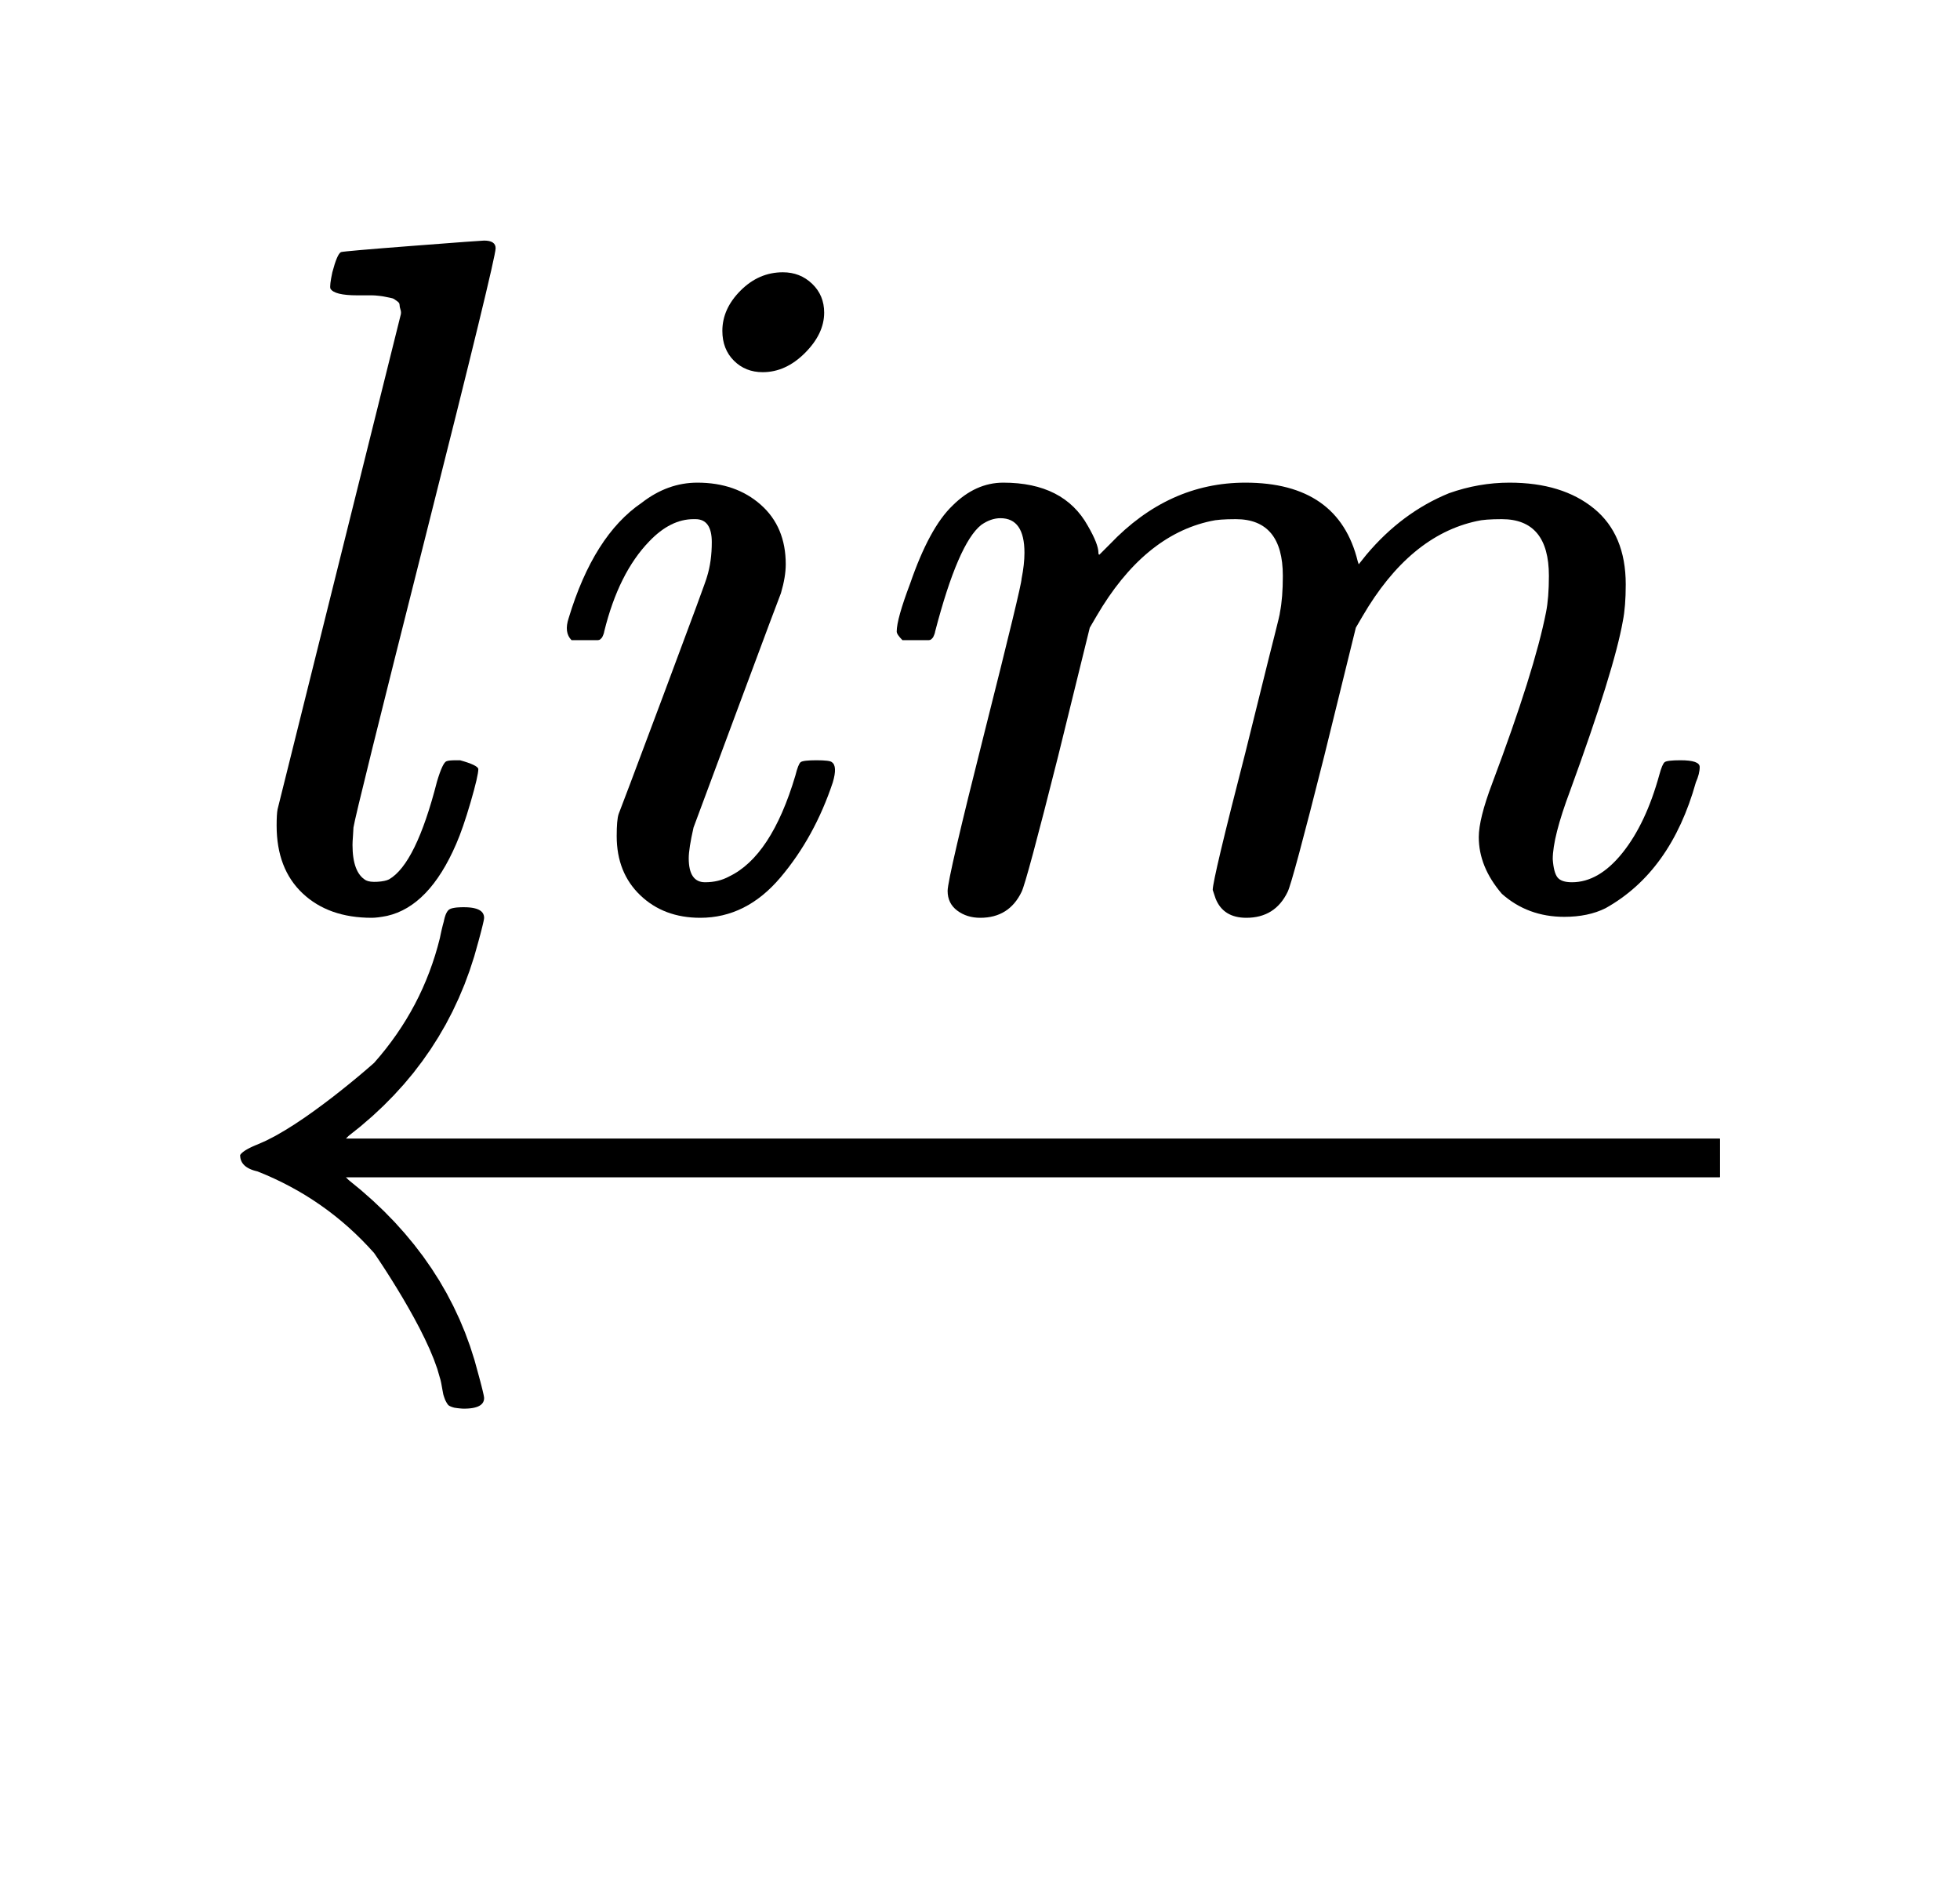
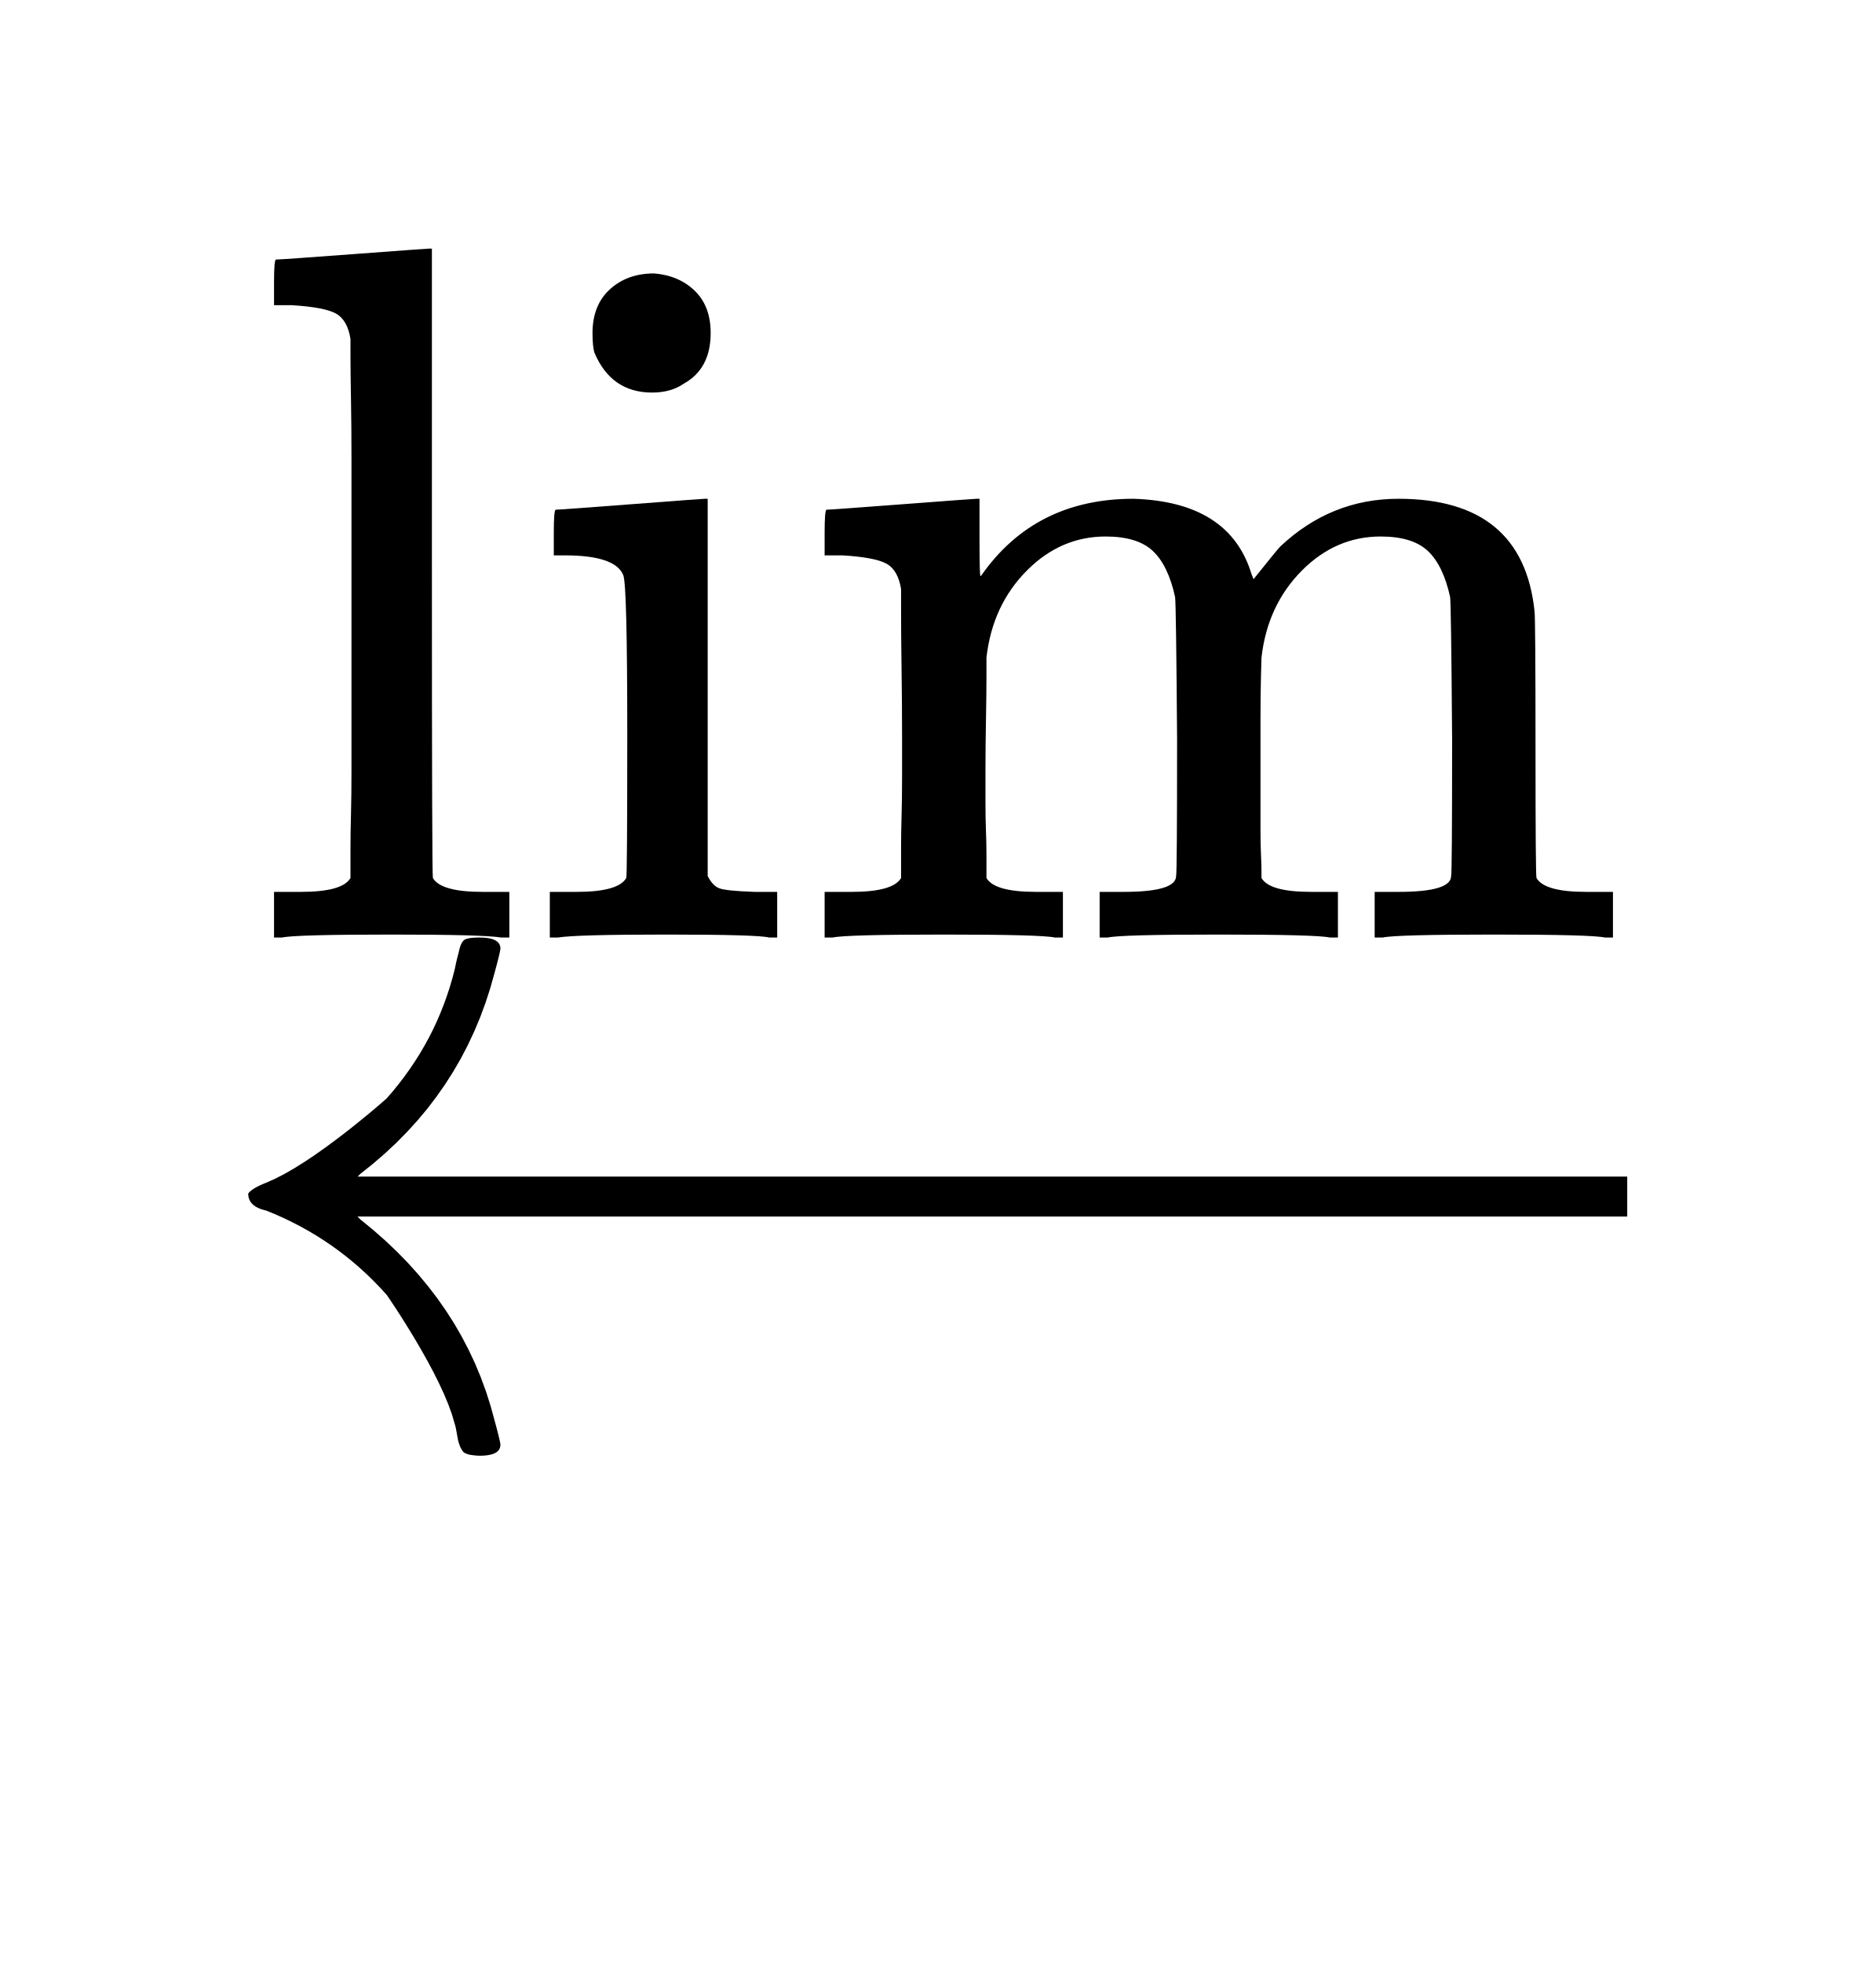
- <svg xmlns="http://www.w3.org/2000/svg" viewBox="0 0 81.623 79.058" width="81.623" height="79.058">
-   <path d="M15.48 38.218 Q13.68 38.218 12.6 37.198 Q11.52 36.178 11.52 34.378 Q11.52 33.898 11.56 33.698 L16.68 13.138 Q16.72 13.018 16.68 12.898 Q16.64 12.778 16.64 12.698 Q16.64 12.618 16.56 12.558 Q16.48 12.498 16.42 12.458 Q16.36 12.418 16.24 12.398 Q16.12 12.378 16.04 12.358 Q15.96 12.338 15.78 12.318 Q15.6 12.298 15.5 12.298 Q15.4 12.298 15.2 12.298 Q15 12.298 14.88 12.298 Q13.92 12.298 13.76 12.018 Q13.72 11.898 13.84 11.338 Q14.04 10.578 14.2 10.498 Q14.32 10.458 17.18 10.238 Q20.04 10.018 20.16 10.018 Q20.64 10.018 20.64 10.338 Q20.64 10.778 17.72 22.338 Q14.8 33.898 14.72 34.458 Q14.72 34.538 14.7 34.798 Q14.68 35.058 14.68 35.178 Q14.68 36.338 15.24 36.658 Q15.4 36.738 15.72 36.718 Q16.04 36.698 16.2 36.618 Q17.32 35.978 18.2 32.538 Q18.44 31.738 18.6 31.698 Q18.68 31.658 19 31.658 L19.16 31.658 Q19.88 31.858 19.92 32.018 Q19.92 32.298 19.6 33.398 Q19.28 34.498 19 35.138 Q17.88 37.738 16.12 38.138 Q15.72 38.218 15.48 38.218 L15.48 38.218 Z" fill="rgba(0,0,0,1)" fill-rule="evenodd" stroke="none" />
-   <path d="M30.082 13.778 Q30.082 12.858 30.842 12.098 Q31.602 11.338 32.602 11.338 Q33.322 11.338 33.822 11.818 Q34.322 12.298 34.322 13.018 Q34.322 13.898 33.522 14.698 Q32.722 15.498 31.762 15.498 Q31.042 15.498 30.562 15.018 Q30.082 14.538 30.082 13.778 L30.082 13.778 Z M29.642 22.578 Q29.642 21.618 28.962 21.618 L28.882 21.618 Q27.922 21.618 27.042 22.538 Q25.762 23.858 25.162 26.298 Q25.162 26.338 25.122 26.438 Q25.082 26.538 25.062 26.558 Q25.042 26.578 25.002 26.618 Q24.962 26.658 24.862 26.658 Q24.762 26.658 24.682 26.658 Q24.602 26.658 24.362 26.658 L23.802 26.658 Q23.482 26.338 23.682 25.738 Q24.722 22.298 26.722 20.938 Q27.802 20.098 29.042 20.098 Q30.642 20.098 31.682 21.018 Q32.722 21.938 32.722 23.498 Q32.722 24.018 32.522 24.698 Q32.482 24.778 30.682 29.618 L28.882 34.458 Q28.682 35.338 28.682 35.738 Q28.682 36.738 29.362 36.738 Q29.922 36.738 30.362 36.498 Q32.122 35.658 33.122 32.298 Q33.242 31.818 33.342 31.738 Q33.442 31.658 34.002 31.658 Q34.562 31.658 34.642 31.738 Q34.882 31.898 34.682 32.578 Q33.922 34.858 32.502 36.538 Q31.082 38.218 29.162 38.218 Q27.642 38.218 26.662 37.278 Q25.682 36.338 25.682 34.818 Q25.682 34.138 25.762 33.898 Q25.802 33.818 27.622 28.958 Q29.442 24.098 29.442 24.018 Q29.642 23.378 29.642 22.578 L29.642 22.578 Z" fill="rgba(0,0,0,1)" fill-rule="evenodd" stroke="none" />
-   <path d="M40.823 38.218 Q40.263 38.218 39.863 37.918 Q39.463 37.618 39.463 37.098 Q39.463 36.578 41.003 30.478 Q42.543 24.378 42.543 24.098 Q42.663 23.498 42.663 23.018 Q42.663 21.578 41.663 21.578 Q41.263 21.578 40.863 21.858 Q39.903 22.618 38.943 26.298 Q38.943 26.338 38.903 26.438 Q38.863 26.538 38.843 26.558 Q38.823 26.578 38.783 26.618 Q38.743 26.658 38.643 26.658 Q38.543 26.658 38.463 26.658 Q38.383 26.658 38.143 26.658 L37.583 26.658 Q37.343 26.418 37.343 26.298 Q37.343 25.778 37.903 24.298 Q38.703 21.978 39.663 21.058 Q40.623 20.098 41.783 20.098 Q44.303 20.098 45.303 21.898 Q45.743 22.658 45.743 23.018 Q45.743 23.098 45.783 23.098 L46.223 22.658 Q48.663 20.098 51.863 20.098 Q55.743 20.098 56.543 23.378 L56.583 23.498 L56.903 23.098 Q58.383 21.338 60.343 20.538 Q61.583 20.098 62.863 20.098 Q65.063 20.098 66.383 21.178 Q67.703 22.258 67.703 24.338 Q67.703 25.258 67.583 25.858 Q67.223 27.898 65.383 32.938 Q64.663 34.858 64.663 35.778 Q64.703 36.338 64.863 36.538 Q65.023 36.738 65.463 36.738 Q66.583 36.738 67.563 35.518 Q68.543 34.298 69.103 32.258 Q69.223 31.818 69.323 31.738 Q69.423 31.658 69.983 31.658 Q70.783 31.658 70.783 31.938 Q70.783 32.218 70.623 32.578 Q69.583 36.298 66.863 37.818 Q66.143 38.178 65.143 38.178 Q63.623 38.178 62.543 37.218 Q61.583 36.098 61.583 34.858 Q61.583 34.098 62.143 32.618 Q63.903 27.938 64.383 25.498 Q64.503 24.898 64.503 23.978 Q64.503 21.618 62.543 21.618 Q61.823 21.618 61.503 21.698 Q58.703 22.298 56.743 25.658 L56.463 26.138 L55.143 31.498 Q53.823 36.738 53.623 37.138 Q53.103 38.218 51.903 38.218 Q50.943 38.218 50.623 37.418 L50.503 37.058 Q50.503 36.618 51.863 31.338 Q52.183 30.058 52.523 28.678 Q52.863 27.298 53.083 26.438 Q53.303 25.578 53.303 25.498 Q53.423 24.898 53.423 23.978 Q53.423 21.618 51.463 21.618 Q50.743 21.618 50.423 21.698 Q47.623 22.298 45.663 25.658 L45.383 26.138 L44.063 31.498 Q42.743 36.738 42.543 37.138 Q42.023 38.218 40.823 38.218 L40.823 38.218 Z" fill="rgba(0,0,0,1)" fill-rule="evenodd" stroke="none" />
-   <path d="M71.623 47.418 L14.4 47.418 L14.52 47.298 L15.024 46.896 L15.506 46.48 L15.966 46.05 L16.403 45.607 L16.819 45.15 L17.212 44.68 L17.582 44.195 L17.931 43.697 L18.257 43.185 L18.562 42.66 L18.844 42.12 L19.103 41.567 L19.341 41.001 L19.556 40.42 L19.749 39.826 L19.92 39.218 L19.949 39.11 L19.976 39.009 L20.002 38.914 L20.025 38.825 L20.047 38.741 L20.066 38.664 L20.084 38.593 L20.1 38.527 L20.114 38.468 L20.126 38.414 L20.137 38.367 L20.145 38.325 L20.152 38.289 L20.156 38.259 L20.159 38.236 L20.16 38.218 L20.157 38.165 L20.147 38.115 L20.13 38.069 L20.108 38.026 L20.078 37.986 L20.042 37.95 L19.999 37.917 L19.95 37.888 L19.894 37.862 L19.832 37.84 L19.763 37.821 L19.688 37.805 L19.605 37.793 L19.517 37.785 L19.422 37.779 L19.32 37.778 L19.261 37.778 L19.205 37.779 L19.152 37.781 L19.101 37.784 L19.053 37.787 L19.007 37.791 L18.965 37.796 L18.924 37.802 L18.887 37.809 L18.852 37.816 L18.82 37.824 L18.791 37.833 L18.764 37.843 L18.74 37.854 L18.719 37.865 L18.7 37.878 L18.683 37.891 L18.666 37.908 L18.65 37.926 L18.634 37.947 L18.619 37.97 L18.604 37.995 L18.589 38.023 L18.575 38.053 L18.561 38.085 L18.548 38.12 L18.536 38.157 L18.523 38.196 L18.512 38.238 L18.501 38.282 L18.49 38.329 L18.48 38.378 L18.47 38.413 L18.46 38.45 L18.45 38.487 L18.44 38.525 L18.43 38.565 L18.42 38.605 L18.41 38.646 L18.4 38.688 L18.39 38.73 L18.38 38.774 L18.37 38.819 L18.36 38.865 L18.35 38.911 L18.34 38.959 L18.33 39.008 L18.32 39.058 L18.225 39.42 L18.12 39.778 L18.004 40.131 L17.879 40.478 L17.743 40.821 L17.598 41.158 L17.442 41.491 L17.276 41.818 L17.099 42.141 L16.913 42.458 L16.716 42.77 L16.509 43.078 L16.292 43.38 L16.065 43.678 L15.828 43.97 L15.58 44.258 L15.546 44.288 L15.449 44.373 L15.294 44.507 L15.087 44.684 L14.834 44.896 L14.541 45.136 L14.214 45.399 L13.86 45.677 L13.482 45.964 L13.089 46.253 L12.686 46.538 L12.278 46.811 L11.871 47.066 L11.472 47.297 L11.086 47.496 L10.72 47.658 L10.647 47.687 L10.578 47.717 L10.512 47.746 L10.45 47.775 L10.392 47.804 L10.338 47.832 L10.287 47.86 L10.24 47.888 L10.197 47.915 L10.158 47.943 L10.122 47.969 L10.09 47.996 L10.062 48.022 L10.037 48.047 L10.017 48.073 L10 48.098 L10.003 48.161 L10.011 48.222 L10.025 48.28 L10.045 48.335 L10.07 48.388 L10.101 48.437 L10.138 48.484 L10.18 48.528 L10.228 48.569 L10.281 48.607 L10.34 48.642 L10.405 48.675 L10.475 48.705 L10.551 48.732 L10.633 48.756 L10.72 48.778 L11.072 48.922 L11.417 49.076 L11.756 49.239 L12.088 49.411 L12.414 49.591 L12.734 49.781 L13.047 49.98 L13.354 50.188 L13.655 50.405 L13.949 50.631 L14.237 50.866 L14.518 51.11 L14.793 51.363 L15.062 51.626 L15.324 51.897 L15.58 52.178 L15.605 52.215 L15.678 52.321 L15.792 52.491 L15.941 52.716 L16.119 52.991 L16.32 53.309 L16.539 53.663 L16.77 54.047 L17.006 54.454 L17.242 54.876 L17.472 55.308 L17.689 55.743 L17.889 56.174 L18.064 56.595 L18.21 56.998 L18.32 57.378 L18.325 57.393 L18.33 57.409 L18.335 57.427 L18.34 57.445 L18.345 57.464 L18.35 57.484 L18.355 57.506 L18.36 57.528 L18.365 57.551 L18.37 57.574 L18.375 57.599 L18.38 57.625 L18.385 57.652 L18.39 57.679 L18.395 57.708 L18.4 57.738 L18.401 57.741 L18.402 57.749 L18.405 57.763 L18.408 57.78 L18.411 57.801 L18.416 57.825 L18.421 57.851 L18.425 57.878 L18.431 57.906 L18.436 57.933 L18.441 57.96 L18.446 57.986 L18.45 58.009 L18.454 58.029 L18.457 58.045 L18.46 58.058 L18.462 58.068 L18.465 58.078 L18.468 58.09 L18.472 58.102 L18.476 58.115 L18.48 58.128 L18.485 58.142 L18.489 58.157 L18.495 58.172 L18.5 58.188 L18.506 58.205 L18.512 58.222 L18.519 58.24 L18.526 58.258 L18.533 58.278 L18.54 58.298 L18.541 58.3 L18.544 58.305 L18.548 58.314 L18.555 58.326 L18.562 58.341 L18.571 58.357 L18.58 58.374 L18.59 58.393 L18.601 58.412 L18.613 58.43 L18.624 58.449 L18.636 58.466 L18.648 58.482 L18.659 58.497 L18.67 58.509 L18.68 58.518 L18.69 58.525 L18.701 58.532 L18.712 58.539 L18.724 58.546 L18.737 58.553 L18.75 58.559 L18.764 58.566 L18.779 58.572 L18.794 58.578 L18.81 58.584 L18.827 58.59 L18.844 58.596 L18.862 58.601 L18.881 58.607 L18.9 58.612 L18.92 58.618 L18.923 58.618 L18.931 58.619 L18.943 58.621 L18.96 58.624 L18.981 58.627 L19.004 58.63 L19.031 58.634 L19.06 58.638 L19.091 58.641 L19.123 58.645 L19.156 58.648 L19.19 58.651 L19.224 58.654 L19.257 58.656 L19.289 58.657 L19.32 58.658 L19.422 58.656 L19.517 58.651 L19.605 58.642 L19.688 58.63 L19.763 58.614 L19.832 58.595 L19.894 58.573 L19.95 58.547 L19.999 58.518 L20.042 58.485 L20.078 58.449 L20.108 58.41 L20.13 58.367 L20.147 58.32 L20.157 58.271 L20.16 58.218 L20.159 58.2 L20.156 58.176 L20.152 58.146 L20.145 58.11 L20.137 58.069 L20.126 58.021 L20.114 57.968 L20.1 57.908 L20.084 57.843 L20.066 57.771 L20.047 57.694 L20.025 57.611 L20.002 57.521 L19.976 57.426 L19.949 57.325 L19.92 57.218 L19.758 56.628 L19.573 56.05 L19.365 55.484 L19.133 54.928 L18.877 54.384 L18.598 53.85 L18.296 53.328 L17.97 52.818 L17.621 52.318 L17.248 51.83 L16.852 51.353 L16.433 50.887 L15.99 50.433 L15.523 49.99 L15.033 49.558 L14.52 49.138 L14.4 49.018 L71.623 49.018" fill="rgba(0,0,0,1)" fill-rule="nonzero" stroke="none" />
-   <path d="M14 47.418 L14 49.018 L71.623 49.018 L71.623 47.418 L14 47.418" fill="rgba(0,0,0,1)" fill-rule="nonzero" stroke="none" />
+ <svg xmlns="http://www.w3.org/2000/svg" viewBox="0 0 75.556 79.058" width="75.556" height="79.058">
+   <path d="M11.12 10.458 Q11.32 10.458 14.26 10.238 Q17.2 10.018 17.28 10.018 L17.4 10.018 L17.4 22.618 Q17.4 35.298 17.44 35.378 Q17.76 35.938 19.44 35.938 L19.88 35.938 L20.52 35.938 L20.52 37.778 L20.2 37.778 Q19.48 37.658 15.8 37.658 Q11.88 37.658 11.36 37.778 L11.04 37.778 L11.04 35.938 L11.68 35.938 L12.12 35.938 Q13.8 35.938 14.12 35.378 L14.12 35.058 Q14.12 34.698 14.12 34.138 Q14.12 33.578 14.14 32.818 Q14.16 32.058 14.16 31.078 Q14.16 30.098 14.16 29.078 Q14.16 28.058 14.16 26.878 Q14.16 25.698 14.16 24.618 Q14.16 23.138 14.16 21.478 Q14.16 19.818 14.16 18.498 Q14.16 17.178 14.14 16.078 Q14.12 14.978 14.12 14.338 Q14.12 13.698 14.12 13.658 Q14 12.898 13.54 12.638 Q13.08 12.378 11.76 12.298 L11.04 12.298 L11.04 11.378 Q11.04 10.458 11.12 10.458 L11.12 10.458 Z" fill="rgba(0,0,0,1)" fill-rule="evenodd" stroke="none" />
+   <path d="M26.351 11.018 Q27.351 11.098 27.991 11.718 Q28.631 12.338 28.631 13.418 Q28.631 14.858 27.551 15.458 Q27.031 15.818 26.271 15.818 Q24.631 15.818 23.951 14.218 Q23.871 13.978 23.871 13.418 Q23.871 12.298 24.571 11.658 Q25.271 11.018 26.351 11.018 L26.351 11.018 Z M22.391 20.538 Q22.551 20.538 25.431 20.318 Q28.311 20.098 28.391 20.098 L28.511 20.098 L28.511 35.298 Q28.711 35.698 28.991 35.798 Q29.271 35.898 30.391 35.938 L31.311 35.938 L31.311 37.778 L30.991 37.778 Q30.551 37.658 26.831 37.658 Q23.191 37.658 22.471 37.778 L22.151 37.778 L22.151 35.938 L22.791 35.938 L23.231 35.938 Q24.911 35.938 25.231 35.378 Q25.271 35.298 25.271 29.578 Q25.271 23.578 25.111 23.178 Q24.791 22.378 22.751 22.378 L22.311 22.378 L22.311 21.458 Q22.311 20.538 22.391 20.538 L22.391 20.538 Z" fill="rgba(0,0,0,1)" fill-rule="evenodd" stroke="none" />
+   <path d="M33.302 20.538 Q33.462 20.538 36.362 20.318 Q39.262 20.098 39.342 20.098 L39.462 20.098 L39.462 21.698 Q39.462 23.218 39.502 23.218 L39.542 23.178 Q41.702 20.098 45.662 20.098 Q49.542 20.218 50.422 23.138 L50.502 23.338 Q51.462 22.138 51.582 22.018 Q53.622 20.098 56.342 20.098 Q61.342 20.098 61.822 24.618 Q61.862 24.898 61.862 30.178 Q61.862 35.298 61.902 35.378 Q62.222 35.938 63.902 35.938 L64.342 35.938 L64.982 35.938 L64.982 37.778 L64.662 37.778 Q64.142 37.658 60.182 37.658 Q56.222 37.658 55.702 37.778 L55.382 37.778 L55.382 35.938 L56.022 35.938 L56.342 35.938 Q58.462 35.938 58.462 35.298 Q58.502 35.218 58.502 29.778 Q58.462 24.378 58.422 24.058 Q58.142 22.778 57.522 22.198 Q56.902 21.618 55.622 21.618 Q53.822 21.618 52.462 22.978 Q51.062 24.378 50.822 26.498 Q50.822 26.538 50.802 27.238 Q50.782 27.938 50.782 29.018 Q50.782 30.098 50.782 31.058 Q50.782 31.658 50.782 32.318 Q50.782 32.978 50.782 33.498 Q50.782 34.018 50.802 34.438 Q50.822 34.858 50.822 35.138 L50.822 35.378 Q51.142 35.938 52.822 35.938 L53.262 35.938 L53.902 35.938 L53.902 37.778 L53.582 37.778 Q53.062 37.658 49.102 37.658 Q45.142 37.658 44.622 37.778 L44.302 37.778 L44.302 35.938 L44.942 35.938 L45.262 35.938 Q47.382 35.938 47.382 35.298 Q47.422 35.218 47.422 29.778 Q47.382 24.378 47.342 24.058 Q47.062 22.778 46.442 22.198 Q45.822 21.618 44.542 21.618 Q42.742 21.618 41.382 22.978 Q39.982 24.378 39.742 26.498 Q39.742 26.538 39.742 27.238 Q39.742 27.938 39.722 29.018 Q39.702 30.098 39.702 31.058 Q39.702 31.658 39.702 32.318 Q39.702 32.978 39.722 33.498 Q39.742 34.018 39.742 34.438 Q39.742 34.858 39.742 35.138 L39.742 35.378 Q40.062 35.938 41.742 35.938 L42.182 35.938 L42.822 35.938 L42.822 37.778 L42.502 37.778 Q41.982 37.658 38.022 37.658 Q34.062 37.658 33.542 37.778 L33.222 37.778 L33.222 35.938 L33.862 35.938 L34.302 35.938 Q35.982 35.938 36.302 35.378 L36.302 35.058 Q36.302 34.698 36.302 34.138 Q36.302 33.578 36.322 32.878 Q36.342 32.178 36.342 31.318 Q36.342 30.458 36.342 29.658 Q36.342 28.418 36.322 26.998 Q36.302 25.578 36.302 24.658 L36.302 23.738 Q36.182 22.978 35.722 22.718 Q35.262 22.458 33.942 22.378 L33.222 22.378 L33.222 21.458 Q33.222 20.538 33.302 20.538 L33.302 20.538 Z" fill="rgba(0,0,0,1)" fill-rule="evenodd" stroke="none" />
+   <path d="M65.556 47.418 L14.4 47.418 L14.52 47.298 L15.024 46.896 L15.506 46.48 L15.966 46.05 L16.403 45.607 L16.819 45.15 L17.212 44.68 L17.582 44.195 L17.931 43.697 L18.257 43.185 L18.562 42.66 L18.844 42.12 L19.103 41.567 L19.341 41.001 L19.556 40.42 L19.749 39.826 L19.92 39.218 L19.949 39.11 L19.976 39.009 L20.002 38.914 L20.025 38.825 L20.047 38.741 L20.066 38.664 L20.084 38.593 L20.1 38.527 L20.114 38.468 L20.126 38.414 L20.137 38.367 L20.145 38.325 L20.152 38.289 L20.156 38.259 L20.159 38.236 L20.16 38.218 L20.157 38.165 L20.147 38.115 L20.13 38.069 L20.108 38.026 L20.078 37.986 L20.042 37.95 L19.999 37.917 L19.95 37.888 L19.894 37.862 L19.832 37.84 L19.763 37.821 L19.688 37.805 L19.605 37.793 L19.517 37.785 L19.422 37.779 L19.32 37.778 L19.261 37.778 L19.205 37.779 L19.152 37.781 L19.101 37.784 L19.053 37.787 L19.007 37.791 L18.965 37.796 L18.924 37.802 L18.887 37.809 L18.852 37.816 L18.82 37.824 L18.791 37.833 L18.764 37.843 L18.74 37.854 L18.719 37.865 L18.7 37.878 L18.683 37.891 L18.666 37.908 L18.65 37.926 L18.634 37.947 L18.619 37.97 L18.604 37.995 L18.589 38.023 L18.575 38.053 L18.561 38.085 L18.548 38.12 L18.536 38.157 L18.523 38.196 L18.512 38.238 L18.501 38.282 L18.49 38.329 L18.48 38.378 L18.47 38.413 L18.46 38.45 L18.45 38.487 L18.44 38.525 L18.43 38.565 L18.42 38.605 L18.41 38.646 L18.4 38.688 L18.39 38.73 L18.38 38.774 L18.37 38.819 L18.36 38.865 L18.35 38.911 L18.34 38.959 L18.33 39.008 L18.32 39.058 L18.225 39.42 L18.12 39.778 L18.004 40.131 L17.879 40.478 L17.743 40.821 L17.598 41.158 L17.442 41.491 L17.276 41.818 L17.099 42.141 L16.913 42.458 L16.716 42.77 L16.509 43.078 L16.292 43.38 L16.065 43.678 L15.828 43.97 L15.58 44.258 L15.546 44.288 L15.449 44.373 L15.294 44.507 L15.087 44.684 L14.834 44.896 L14.541 45.136 L14.214 45.399 L13.86 45.677 L13.482 45.964 L13.089 46.253 L12.686 46.538 L12.278 46.811 L11.871 47.066 L11.472 47.297 L11.086 47.496 L10.72 47.658 L10.647 47.687 L10.578 47.717 L10.512 47.746 L10.45 47.775 L10.392 47.804 L10.338 47.832 L10.287 47.86 L10.24 47.888 L10.197 47.915 L10.158 47.943 L10.122 47.969 L10.09 47.996 L10.062 48.022 L10.037 48.047 L10.017 48.073 L10 48.098 L10.003 48.161 L10.011 48.222 L10.025 48.28 L10.045 48.335 L10.07 48.388 L10.101 48.437 L10.138 48.484 L10.18 48.528 L10.228 48.569 L10.281 48.607 L10.34 48.642 L10.405 48.675 L10.475 48.705 L10.551 48.732 L10.633 48.756 L10.72 48.778 L11.072 48.922 L11.417 49.076 L11.756 49.239 L12.088 49.411 L12.414 49.591 L12.734 49.781 L13.047 49.98 L13.354 50.188 L13.655 50.405 L13.949 50.631 L14.237 50.866 L14.518 51.11 L14.793 51.363 L15.062 51.626 L15.324 51.897 L15.58 52.178 L15.605 52.215 L15.678 52.321 L15.792 52.491 L15.941 52.716 L16.119 52.991 L16.32 53.309 L16.539 53.663 L16.77 54.047 L17.006 54.454 L17.242 54.876 L17.472 55.308 L17.689 55.743 L17.889 56.174 L18.064 56.595 L18.21 56.998 L18.32 57.378 L18.325 57.393 L18.33 57.409 L18.335 57.427 L18.34 57.445 L18.345 57.464 L18.35 57.484 L18.355 57.506 L18.36 57.528 L18.365 57.551 L18.37 57.574 L18.375 57.599 L18.38 57.625 L18.385 57.652 L18.39 57.679 L18.395 57.708 L18.4 57.738 L18.401 57.741 L18.402 57.749 L18.405 57.763 L18.408 57.78 L18.411 57.801 L18.416 57.825 L18.421 57.851 L18.425 57.878 L18.431 57.906 L18.436 57.933 L18.441 57.96 L18.446 57.986 L18.45 58.009 L18.454 58.029 L18.457 58.045 L18.46 58.058 L18.462 58.068 L18.465 58.078 L18.468 58.09 L18.472 58.102 L18.476 58.115 L18.48 58.128 L18.485 58.142 L18.489 58.157 L18.495 58.172 L18.5 58.188 L18.506 58.205 L18.512 58.222 L18.519 58.24 L18.526 58.258 L18.533 58.278 L18.54 58.298 L18.541 58.3 L18.544 58.305 L18.548 58.314 L18.555 58.326 L18.562 58.341 L18.571 58.357 L18.58 58.374 L18.59 58.393 L18.601 58.412 L18.613 58.43 L18.624 58.449 L18.636 58.466 L18.648 58.482 L18.659 58.497 L18.67 58.509 L18.68 58.518 L18.69 58.525 L18.701 58.532 L18.712 58.539 L18.724 58.546 L18.737 58.553 L18.75 58.559 L18.764 58.566 L18.779 58.572 L18.794 58.578 L18.81 58.584 L18.827 58.59 L18.844 58.596 L18.862 58.601 L18.881 58.607 L18.9 58.612 L18.92 58.618 L18.923 58.618 L18.931 58.619 L18.943 58.621 L18.96 58.624 L18.981 58.627 L19.004 58.63 L19.031 58.634 L19.06 58.638 L19.091 58.641 L19.123 58.645 L19.156 58.648 L19.19 58.651 L19.224 58.654 L19.257 58.656 L19.289 58.657 L19.32 58.658 L19.422 58.656 L19.517 58.651 L19.605 58.642 L19.688 58.63 L19.763 58.614 L19.832 58.595 L19.894 58.573 L19.95 58.547 L19.999 58.518 L20.042 58.485 L20.078 58.449 L20.108 58.41 L20.13 58.367 L20.147 58.32 L20.157 58.271 L20.16 58.218 L20.159 58.2 L20.156 58.176 L20.152 58.146 L20.145 58.11 L20.137 58.069 L20.126 58.021 L20.114 57.968 L20.1 57.908 L20.084 57.843 L20.066 57.771 L20.047 57.694 L20.025 57.611 L20.002 57.521 L19.976 57.426 L19.949 57.325 L19.92 57.218 L19.758 56.628 L19.573 56.05 L19.365 55.484 L19.133 54.928 L18.877 54.384 L18.598 53.85 L18.296 53.328 L17.97 52.818 L17.621 52.318 L17.248 51.83 L16.852 51.353 L16.433 50.887 L15.99 50.433 L15.523 49.99 L15.033 49.558 L14.52 49.138 L14.4 49.018 L65.556 49.018" fill="rgba(0,0,0,1)" fill-rule="nonzero" stroke="none" />
+   <path d="M14 47.418 L14 49.018 L65.556 49.018 L65.556 47.418 L14 47.418" fill="rgba(0,0,0,1)" fill-rule="nonzero" stroke="none" />
</svg>
